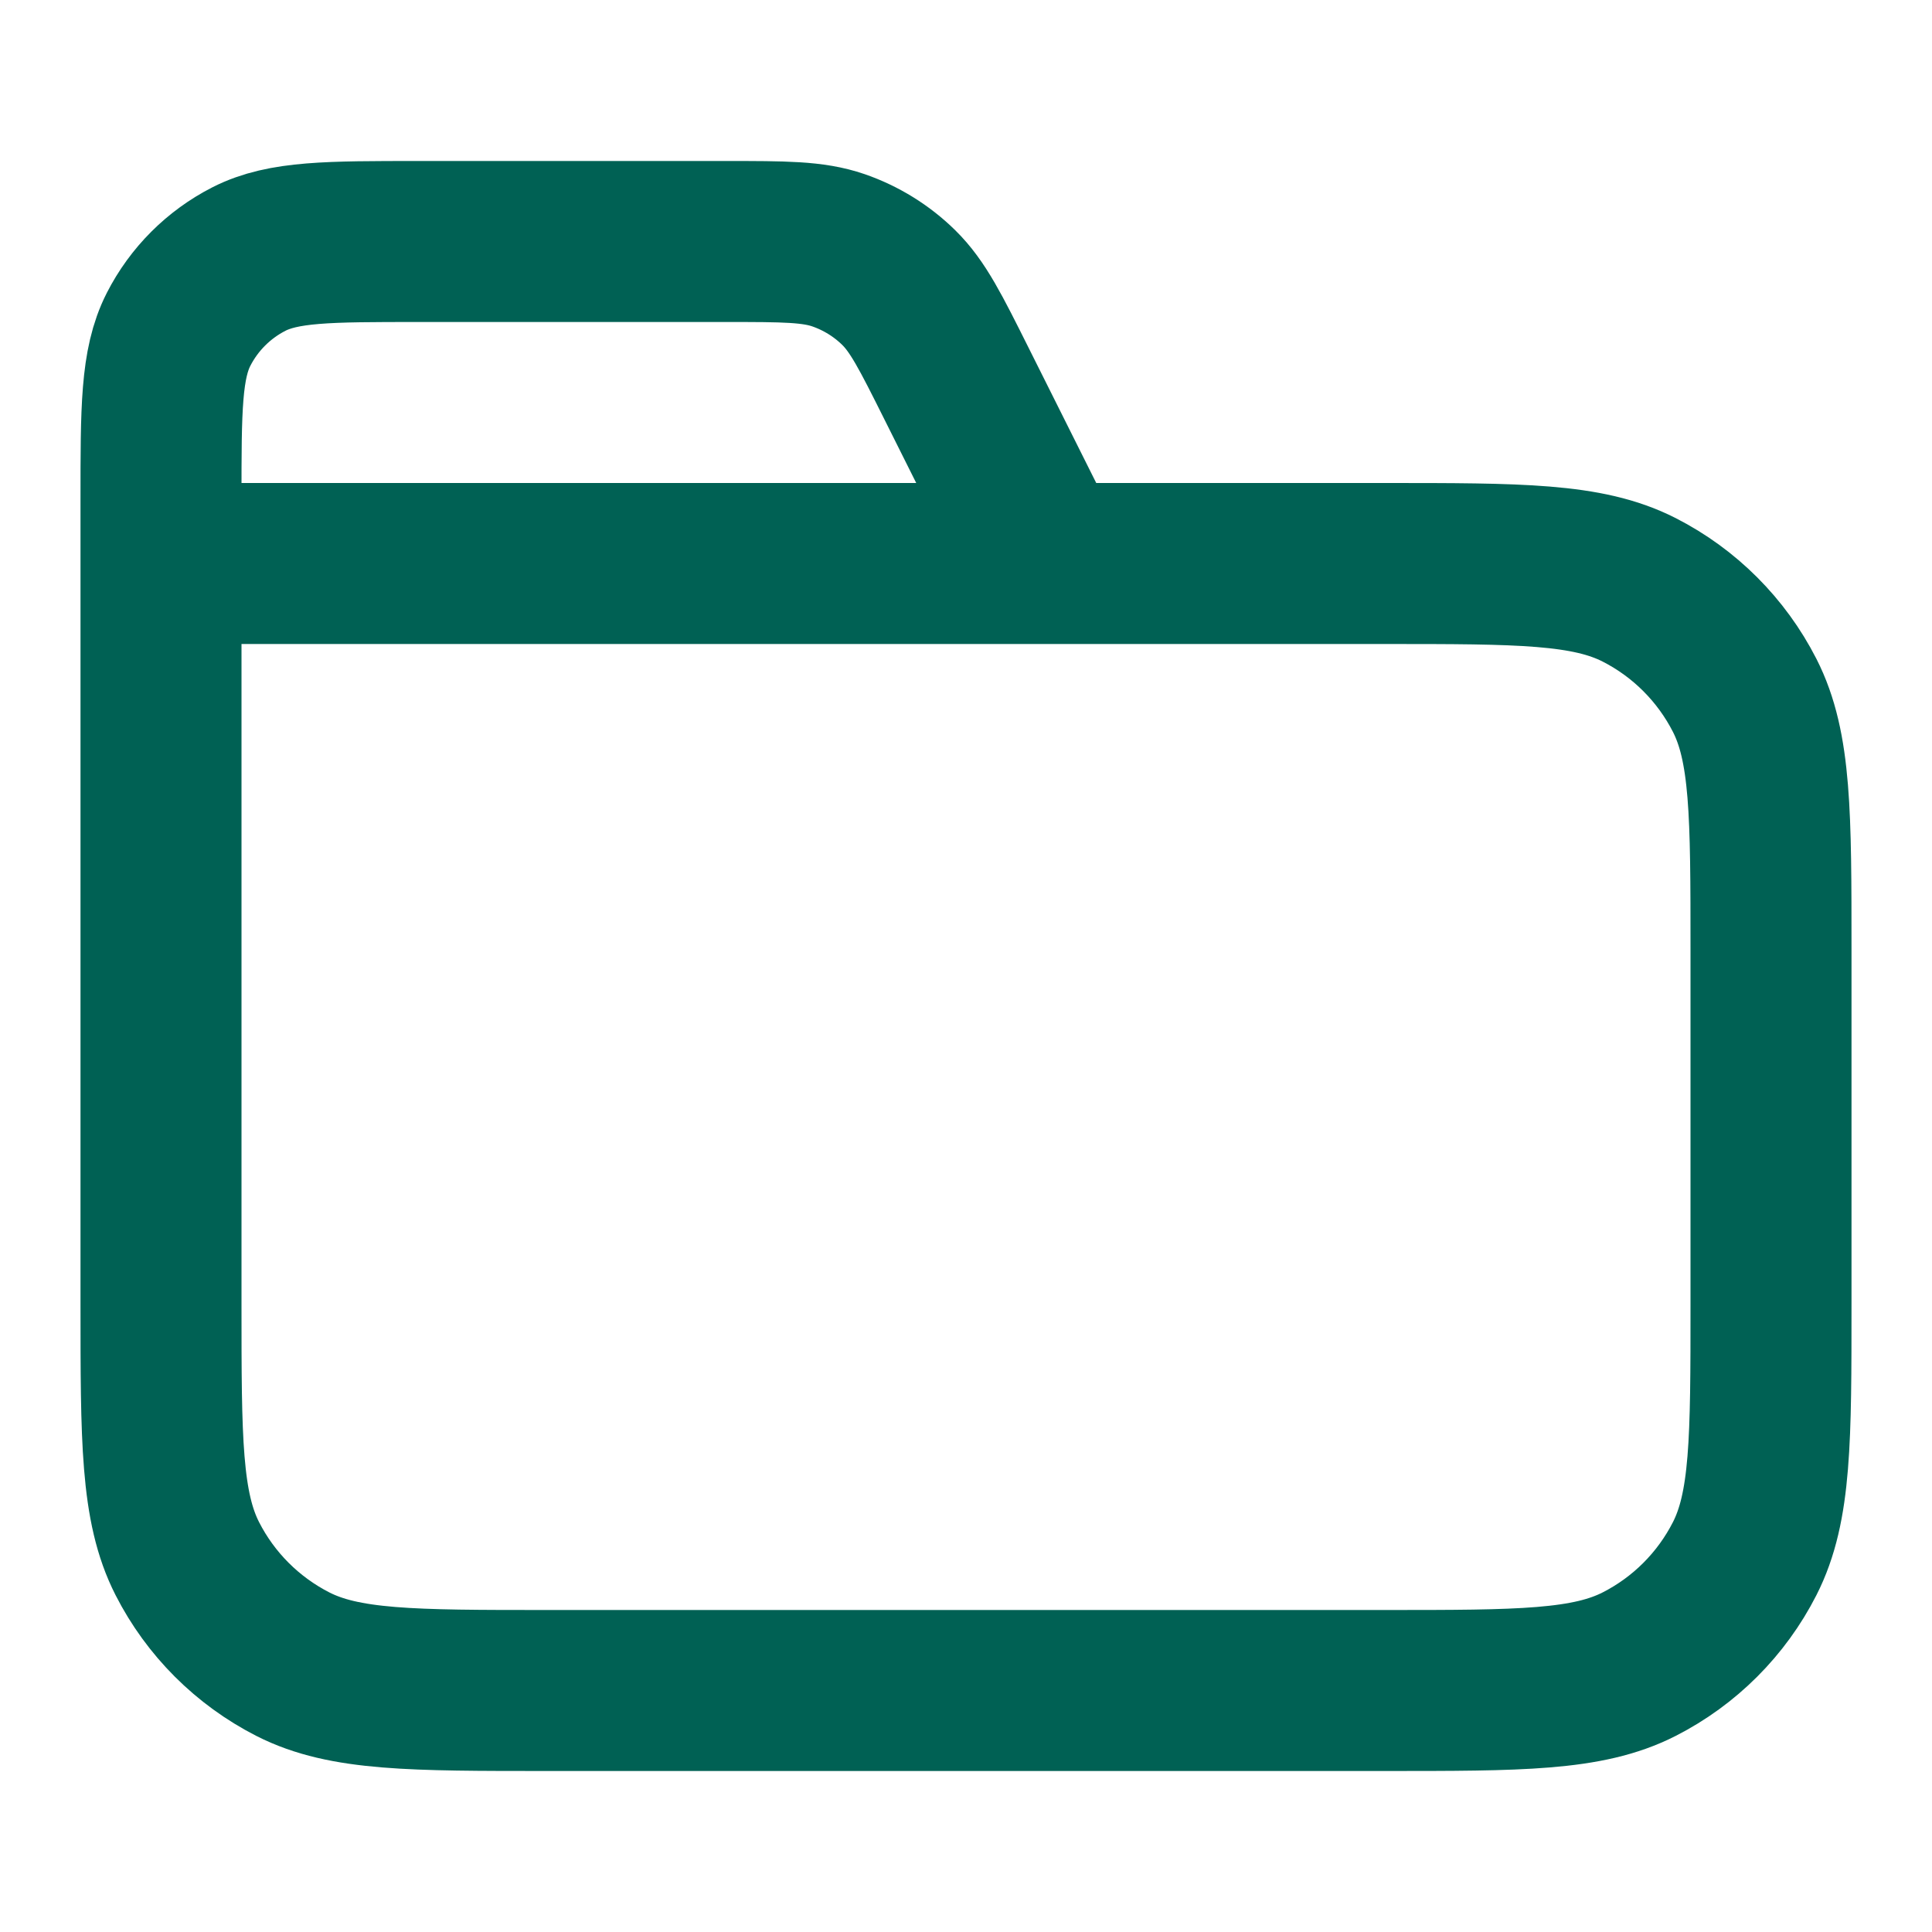
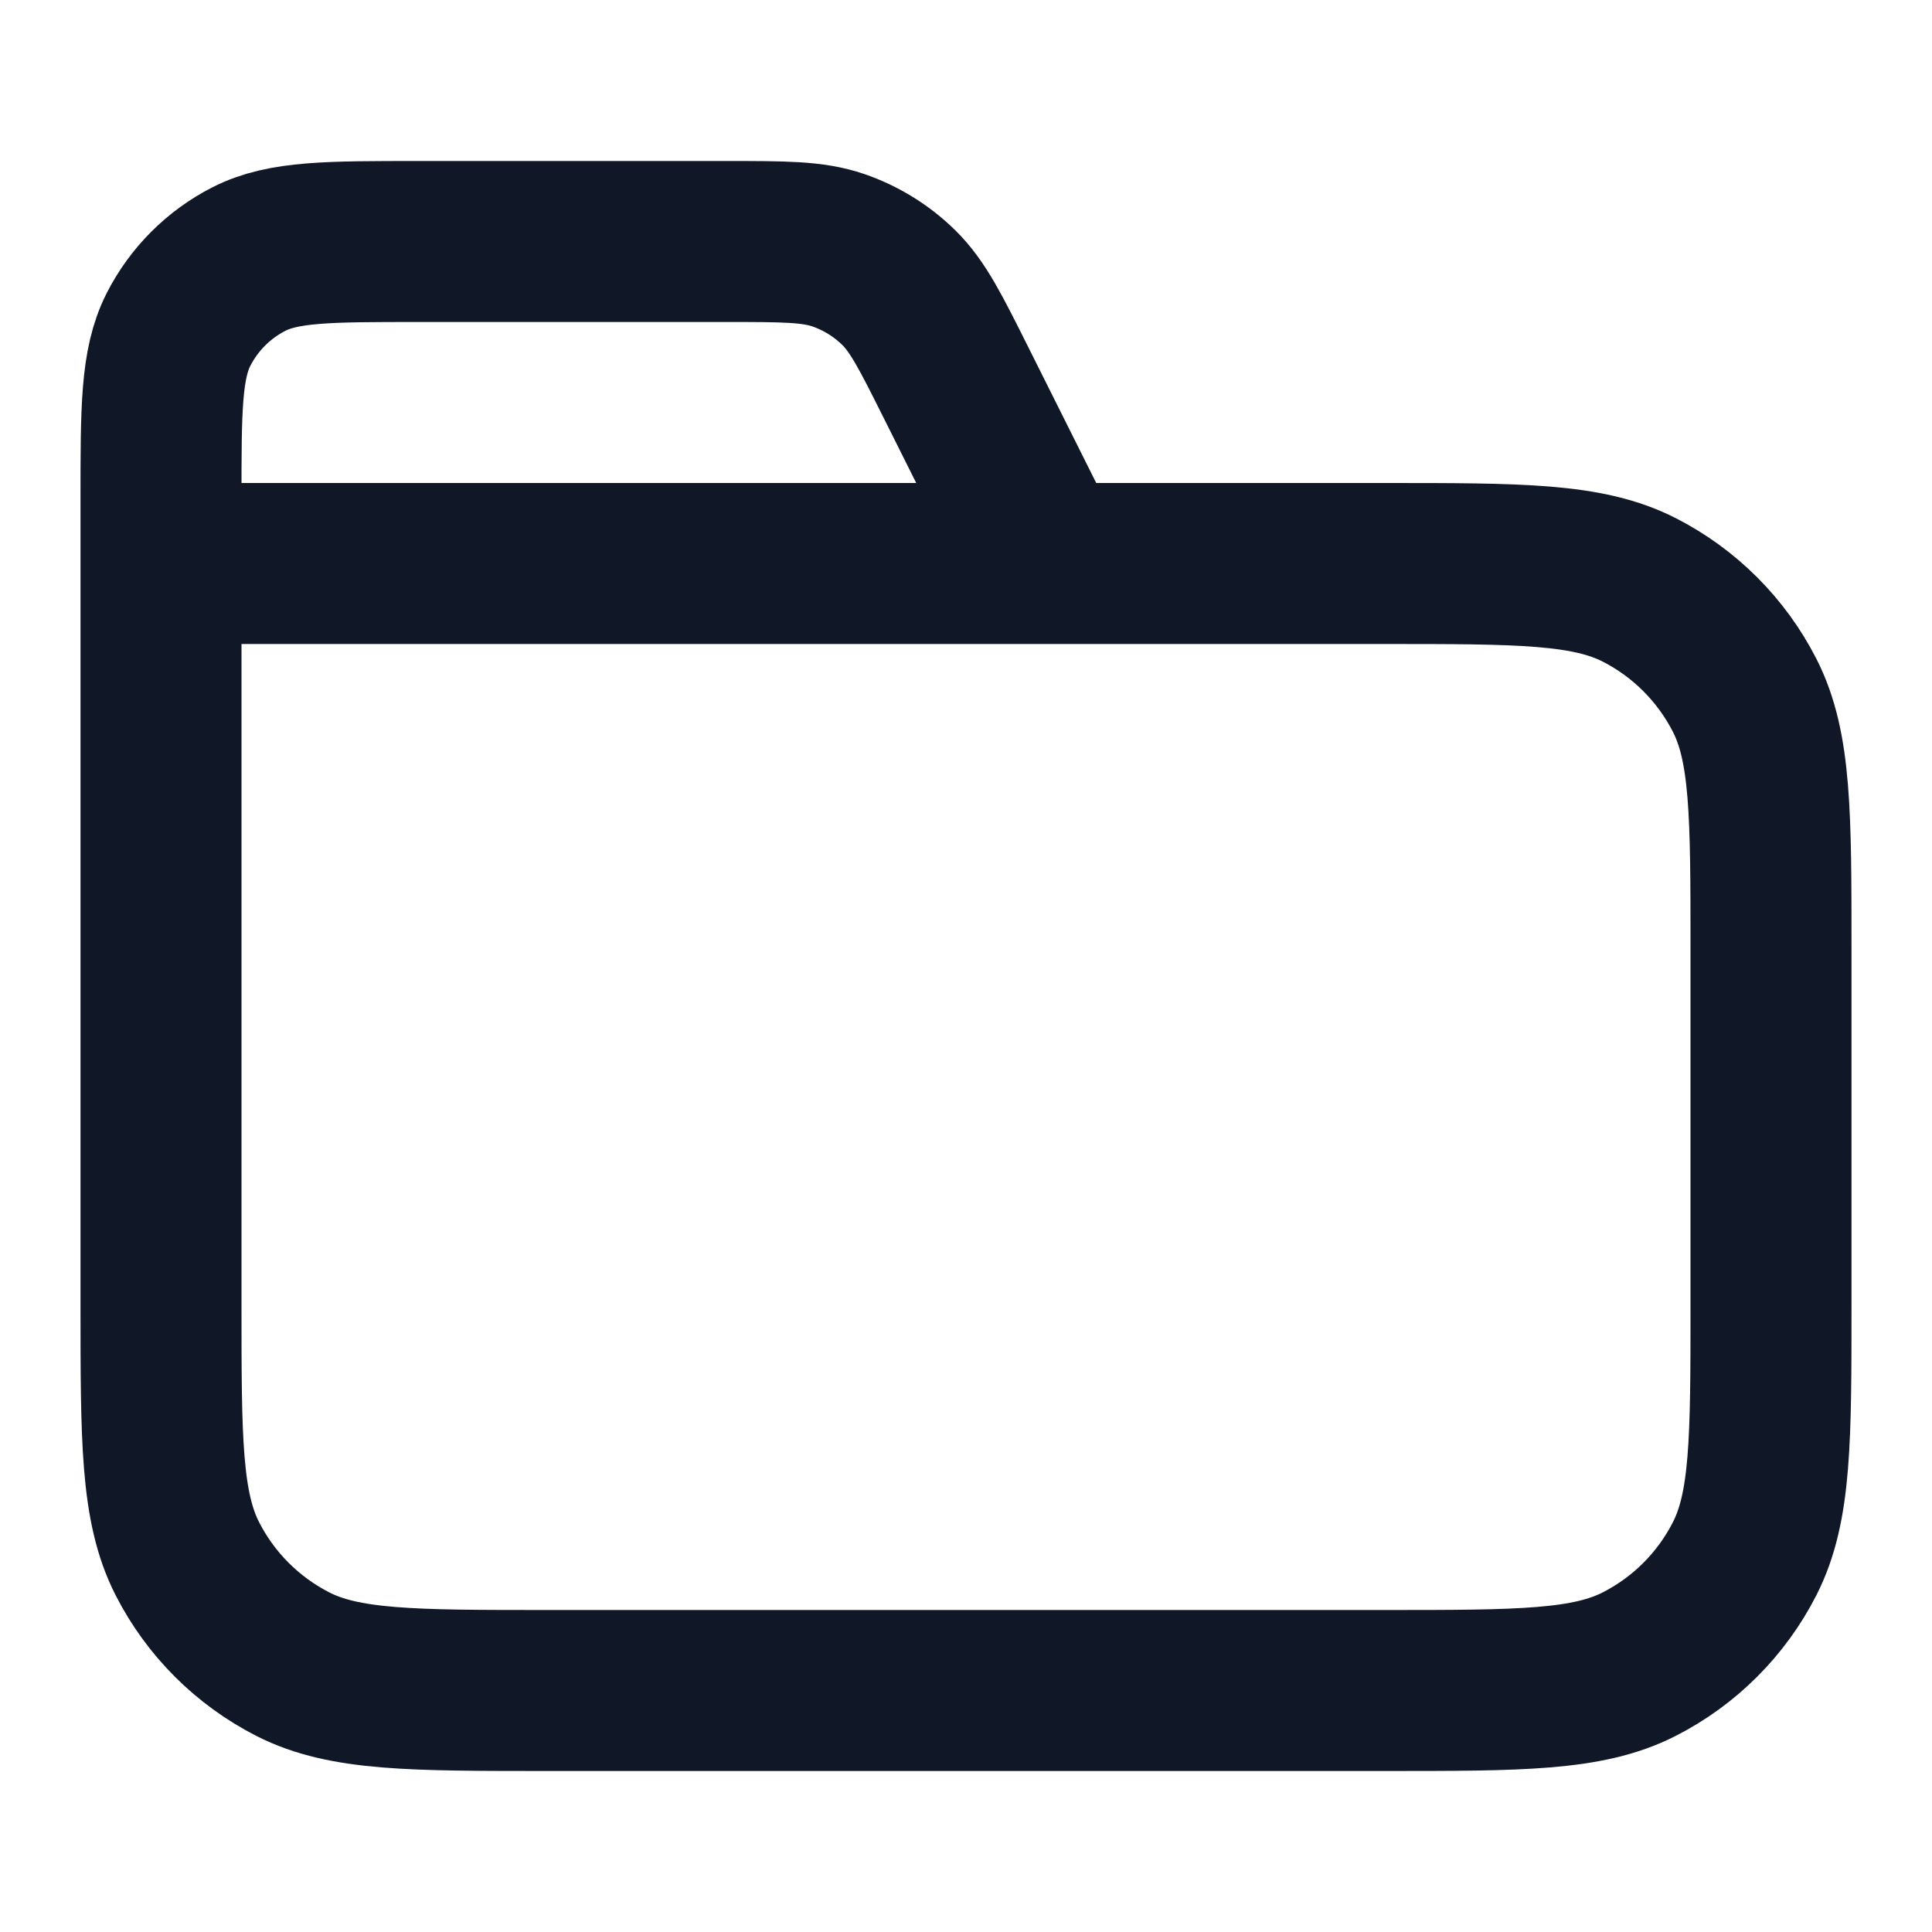
<svg xmlns="http://www.w3.org/2000/svg" width="24" height="24" viewBox="0 0 24 24" fill="none">
-   <path d="M13 7L11.884 4.769C11.563 4.127 11.403 3.806 11.163 3.571C10.952 3.364 10.696 3.206 10.416 3.109C10.099 3 9.74 3 9.022 3H5.2C4.08 3 3.52 3 3.092 3.218C2.716 3.41 2.41 3.716 2.218 4.092C2 4.52 2 5.08 2 6.2V7M2 7H17.2C18.88 7 19.72 7 20.362 7.327C20.927 7.615 21.385 8.074 21.673 8.638C22 9.28 22 10.12 22 11.8V16.2C22 17.88 22 18.72 21.673 19.362C21.385 19.927 20.927 20.385 20.362 20.673C19.72 21 18.88 21 17.2 21H6.8C5.12 21 4.28 21 3.638 20.673C3.074 20.385 2.615 19.927 2.327 19.362C2 18.72 2 17.88 2 16.2V7Z" stroke="#006154" stroke-width="2" stroke-linecap="round" stroke-linejoin="round" />
+   <path d="M13 7L11.884 4.769C11.563 4.127 11.403 3.806 11.163 3.571C10.952 3.364 10.696 3.206 10.416 3.109C10.099 3 9.74 3 9.022 3H5.2C4.08 3 3.52 3 3.092 3.218C2.716 3.41 2.41 3.716 2.218 4.092C2 4.52 2 5.08 2 6.2V7M2 7H17.2C18.88 7 19.72 7 20.362 7.327C20.927 7.615 21.385 8.074 21.673 8.638C22 9.28 22 10.12 22 11.8V16.2C22 17.88 22 18.72 21.673 19.362C21.385 19.927 20.927 20.385 20.362 20.673C19.72 21 18.88 21 17.2 21H6.8C5.12 21 4.28 21 3.638 20.673C3.074 20.385 2.615 19.927 2.327 19.362C2 18.72 2 17.88 2 16.2V7Z" stroke="#101828" stroke-width="2" stroke-linecap="round" stroke-linejoin="round" />
</svg>
